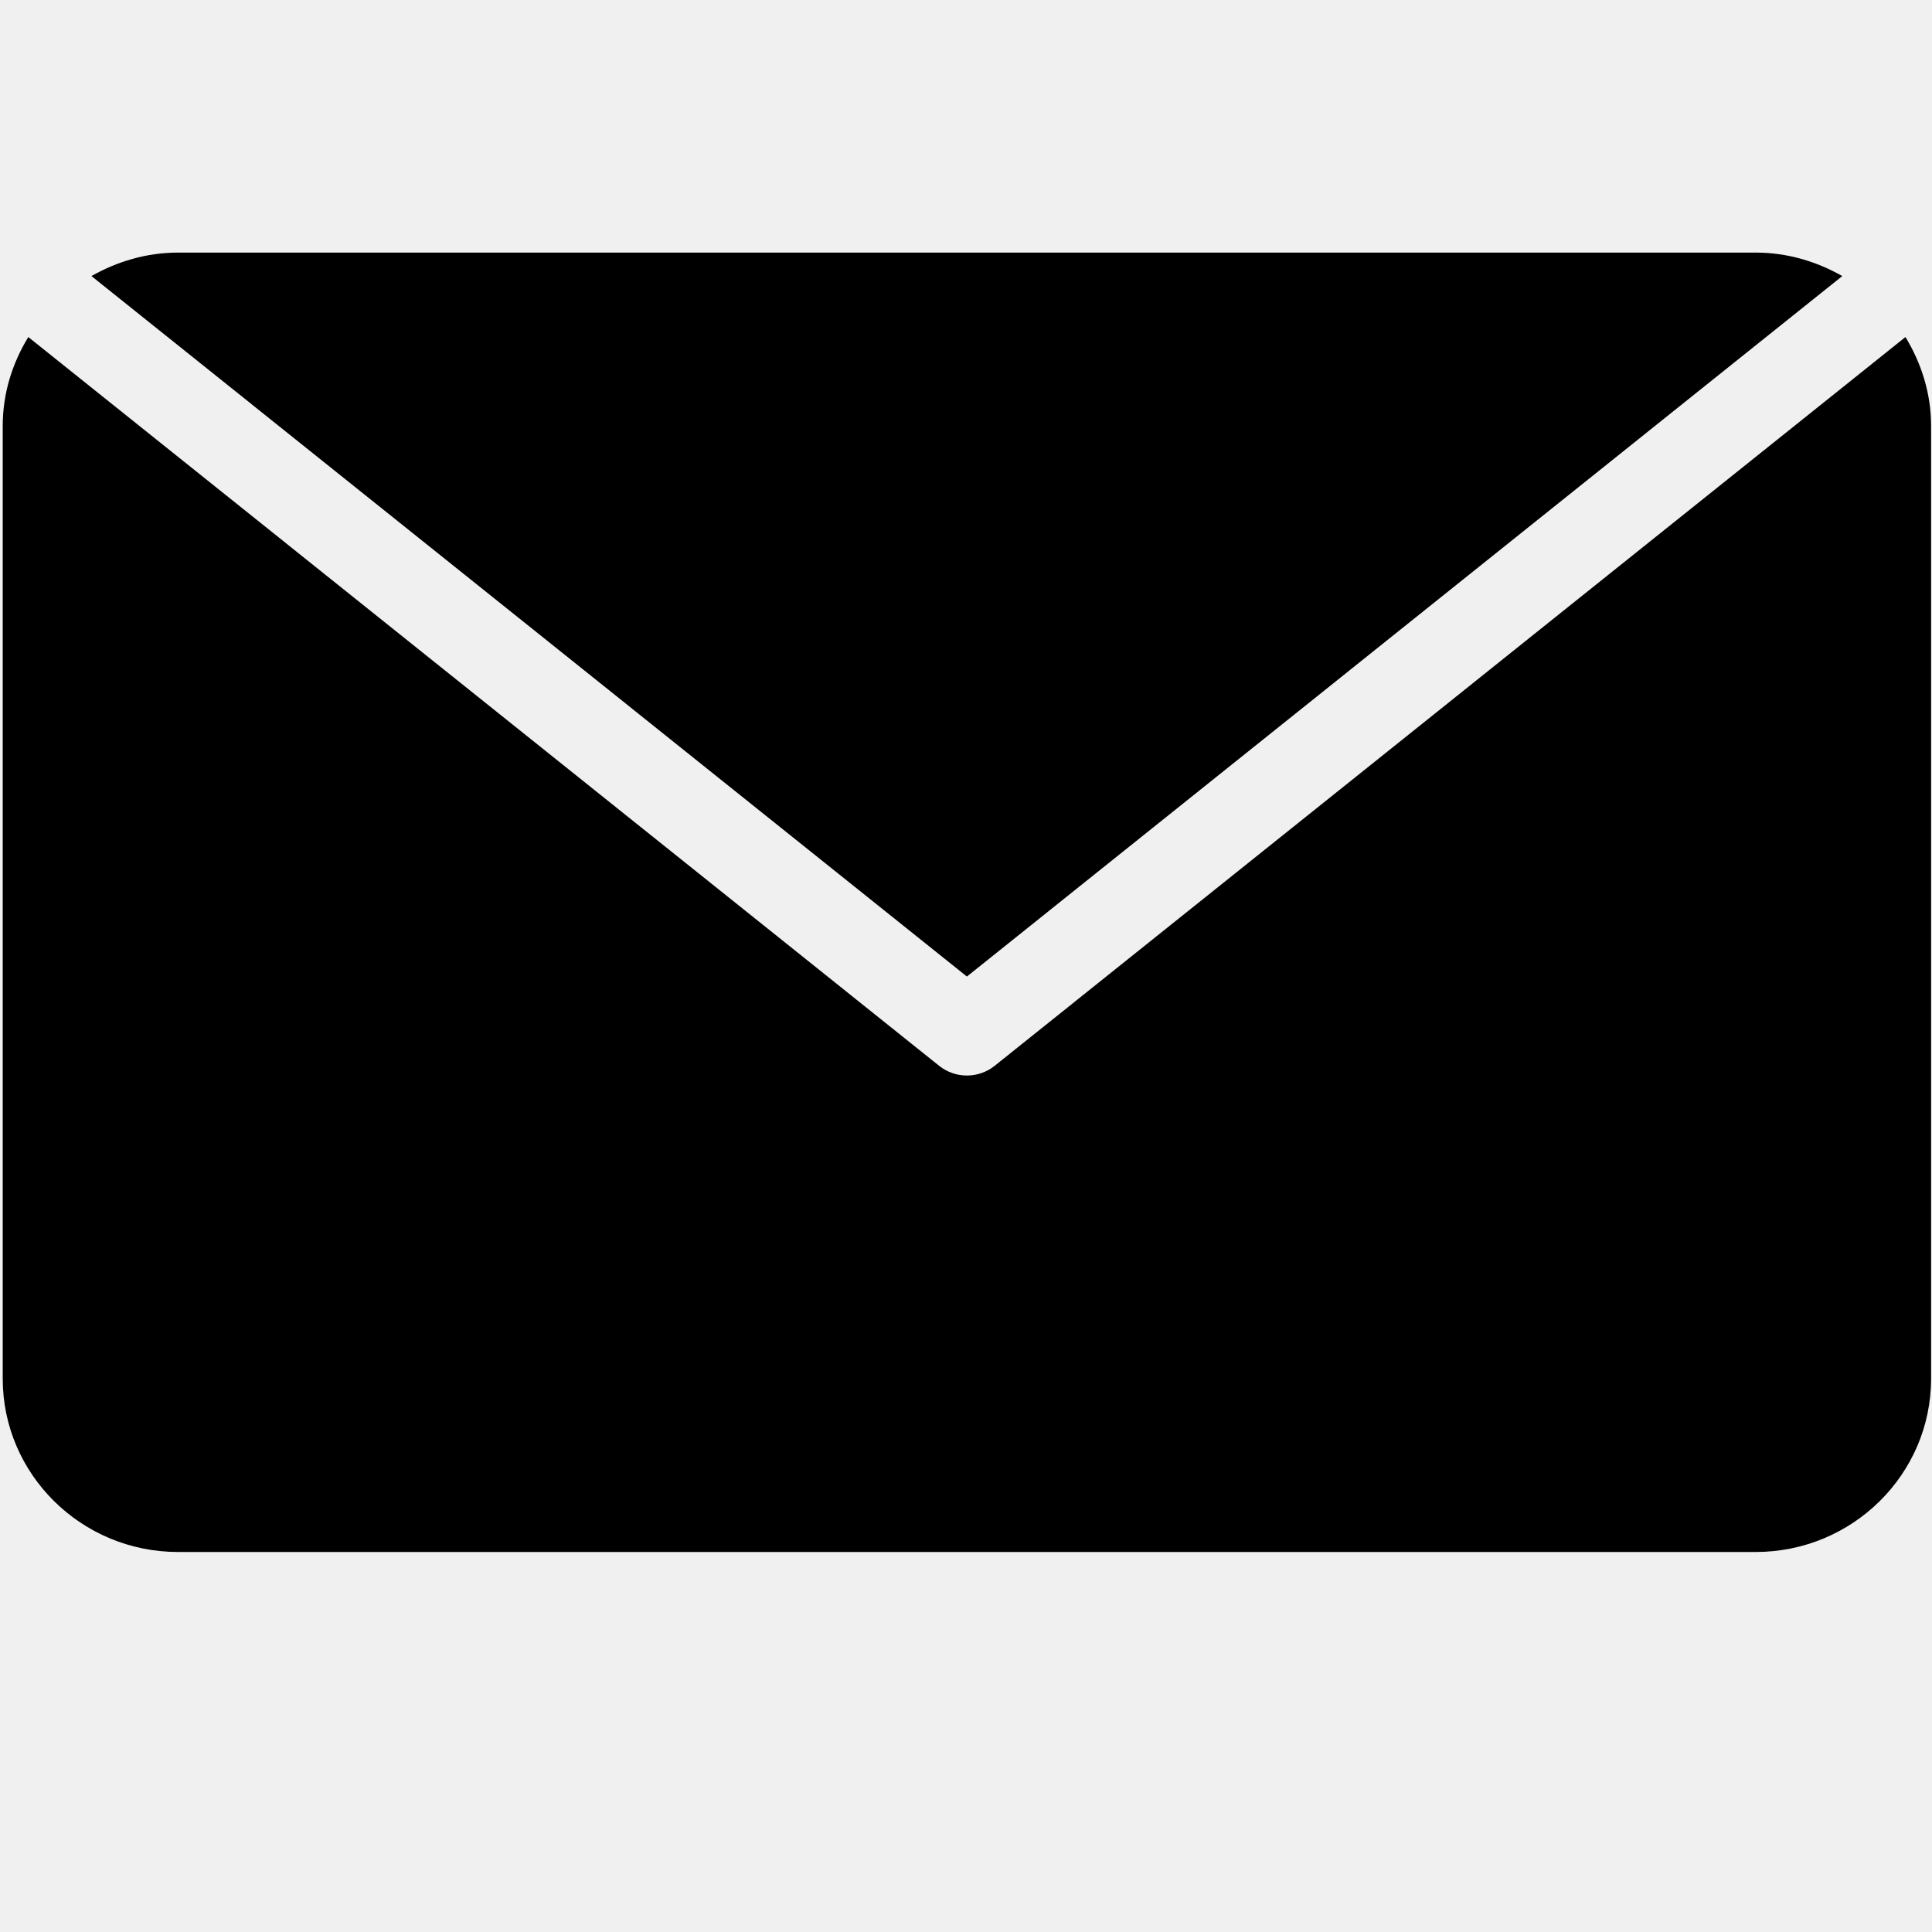
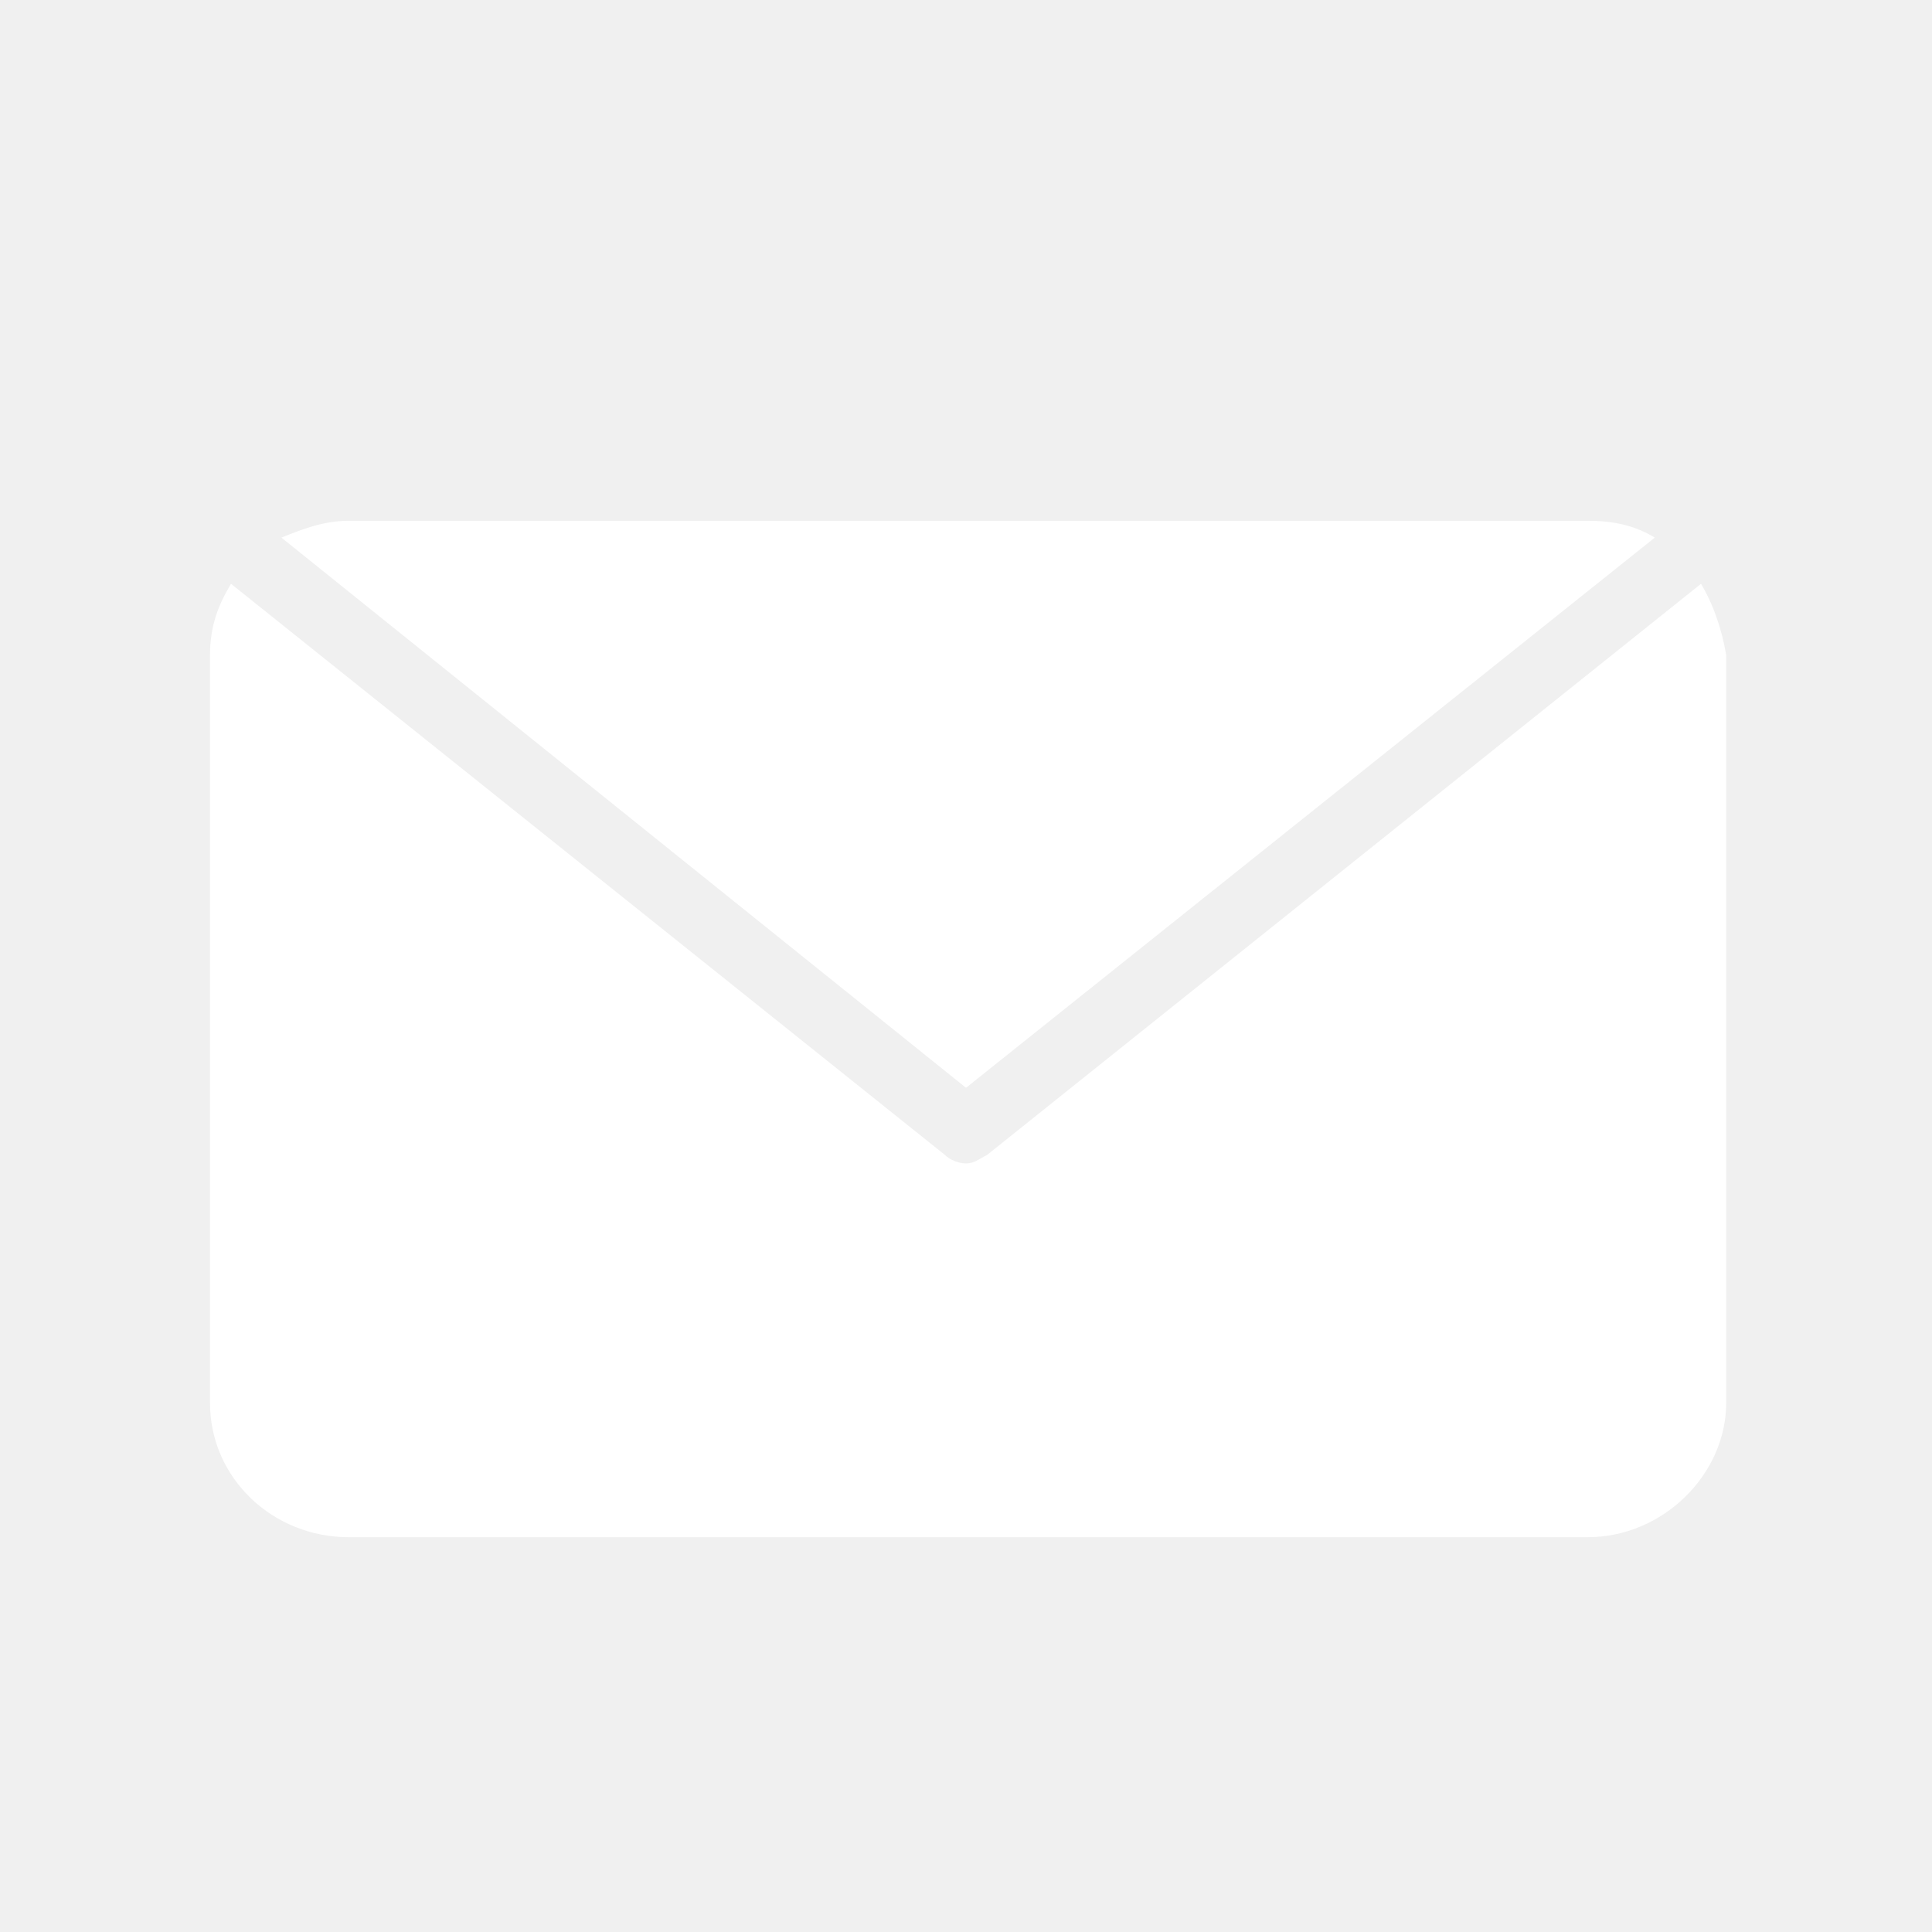
- <svg xmlns="http://www.w3.org/2000/svg" width="46px" height="46px" viewBox="0 0 46 46" version="1.1">
-   <defs />
-   <g id="Page-1" stroke="none" stroke-width="1" fill="none" fill-rule="evenodd">
-     <g id="Email" fill="#000000">
+ <svg xmlns="http://www.w3.org/2000/svg" version="1.1" id="Layer_1" x="0px" y="0px" viewBox="-456 258 46 46" enable-background="new -456 258 46 46" xml:space="preserve">
+   <g id="Page-1">
+     <g id="Email">
      <g id="Imported-Layers" transform="translate(0, 6)">
-         <path d="M45.368,2.025 L23.679,19.379 C23.487,19.532 23.253,19.608 23.021,19.608 C22.79,19.608 22.556,19.532 22.364,19.379 L0.674,2.025 C0.294,2.646 0.065,3.364 0.065,4.139 L0.065,26.827 C0.065,29.102 1.937,30.952 4.239,30.952 L41.804,30.952 C44.106,30.952 45.978,29.102 45.978,26.827 L45.978,4.139 C45.978,3.364 45.746,2.646 45.368,2.025" id="Fill-1" />
-         <path d="M43.864,0.573 C43.254,0.227 42.557,0.014 41.804,0.014 L4.239,0.014 C3.485,0.014 2.788,0.227 2.177,0.573 L23.021,17.251 L43.864,0.573" id="Fill-2" />
+         <path id="Fill-1" fill="#FFFFFF" d="M-415.5,265.9l-17,13.6c-0.2,0.1-0.3,0.2-0.5,0.2     c-0.2,0-0.4-0.1-0.5-0.2l-17-13.6c-0.3,0.5-0.5,1-0.5,1.7v17.8c0,1.8,1.5,3.2,3.3,3.2h29.5c1.8,0,3.3-1.5,3.3-3.2v-17.8     C-415,267-415.2,266.4-415.5,265.9" />
+         <path id="Fill-2" fill="#FFFFFF" d="M-416.6,264.8c-0.5-0.3-1-0.4-1.6-0.4h-29.5     c-0.6,0-1.1,0.2-1.6,0.4l16.3,13.1L-416.6,264.8" />
      </g>
    </g>
  </g>
</svg>
